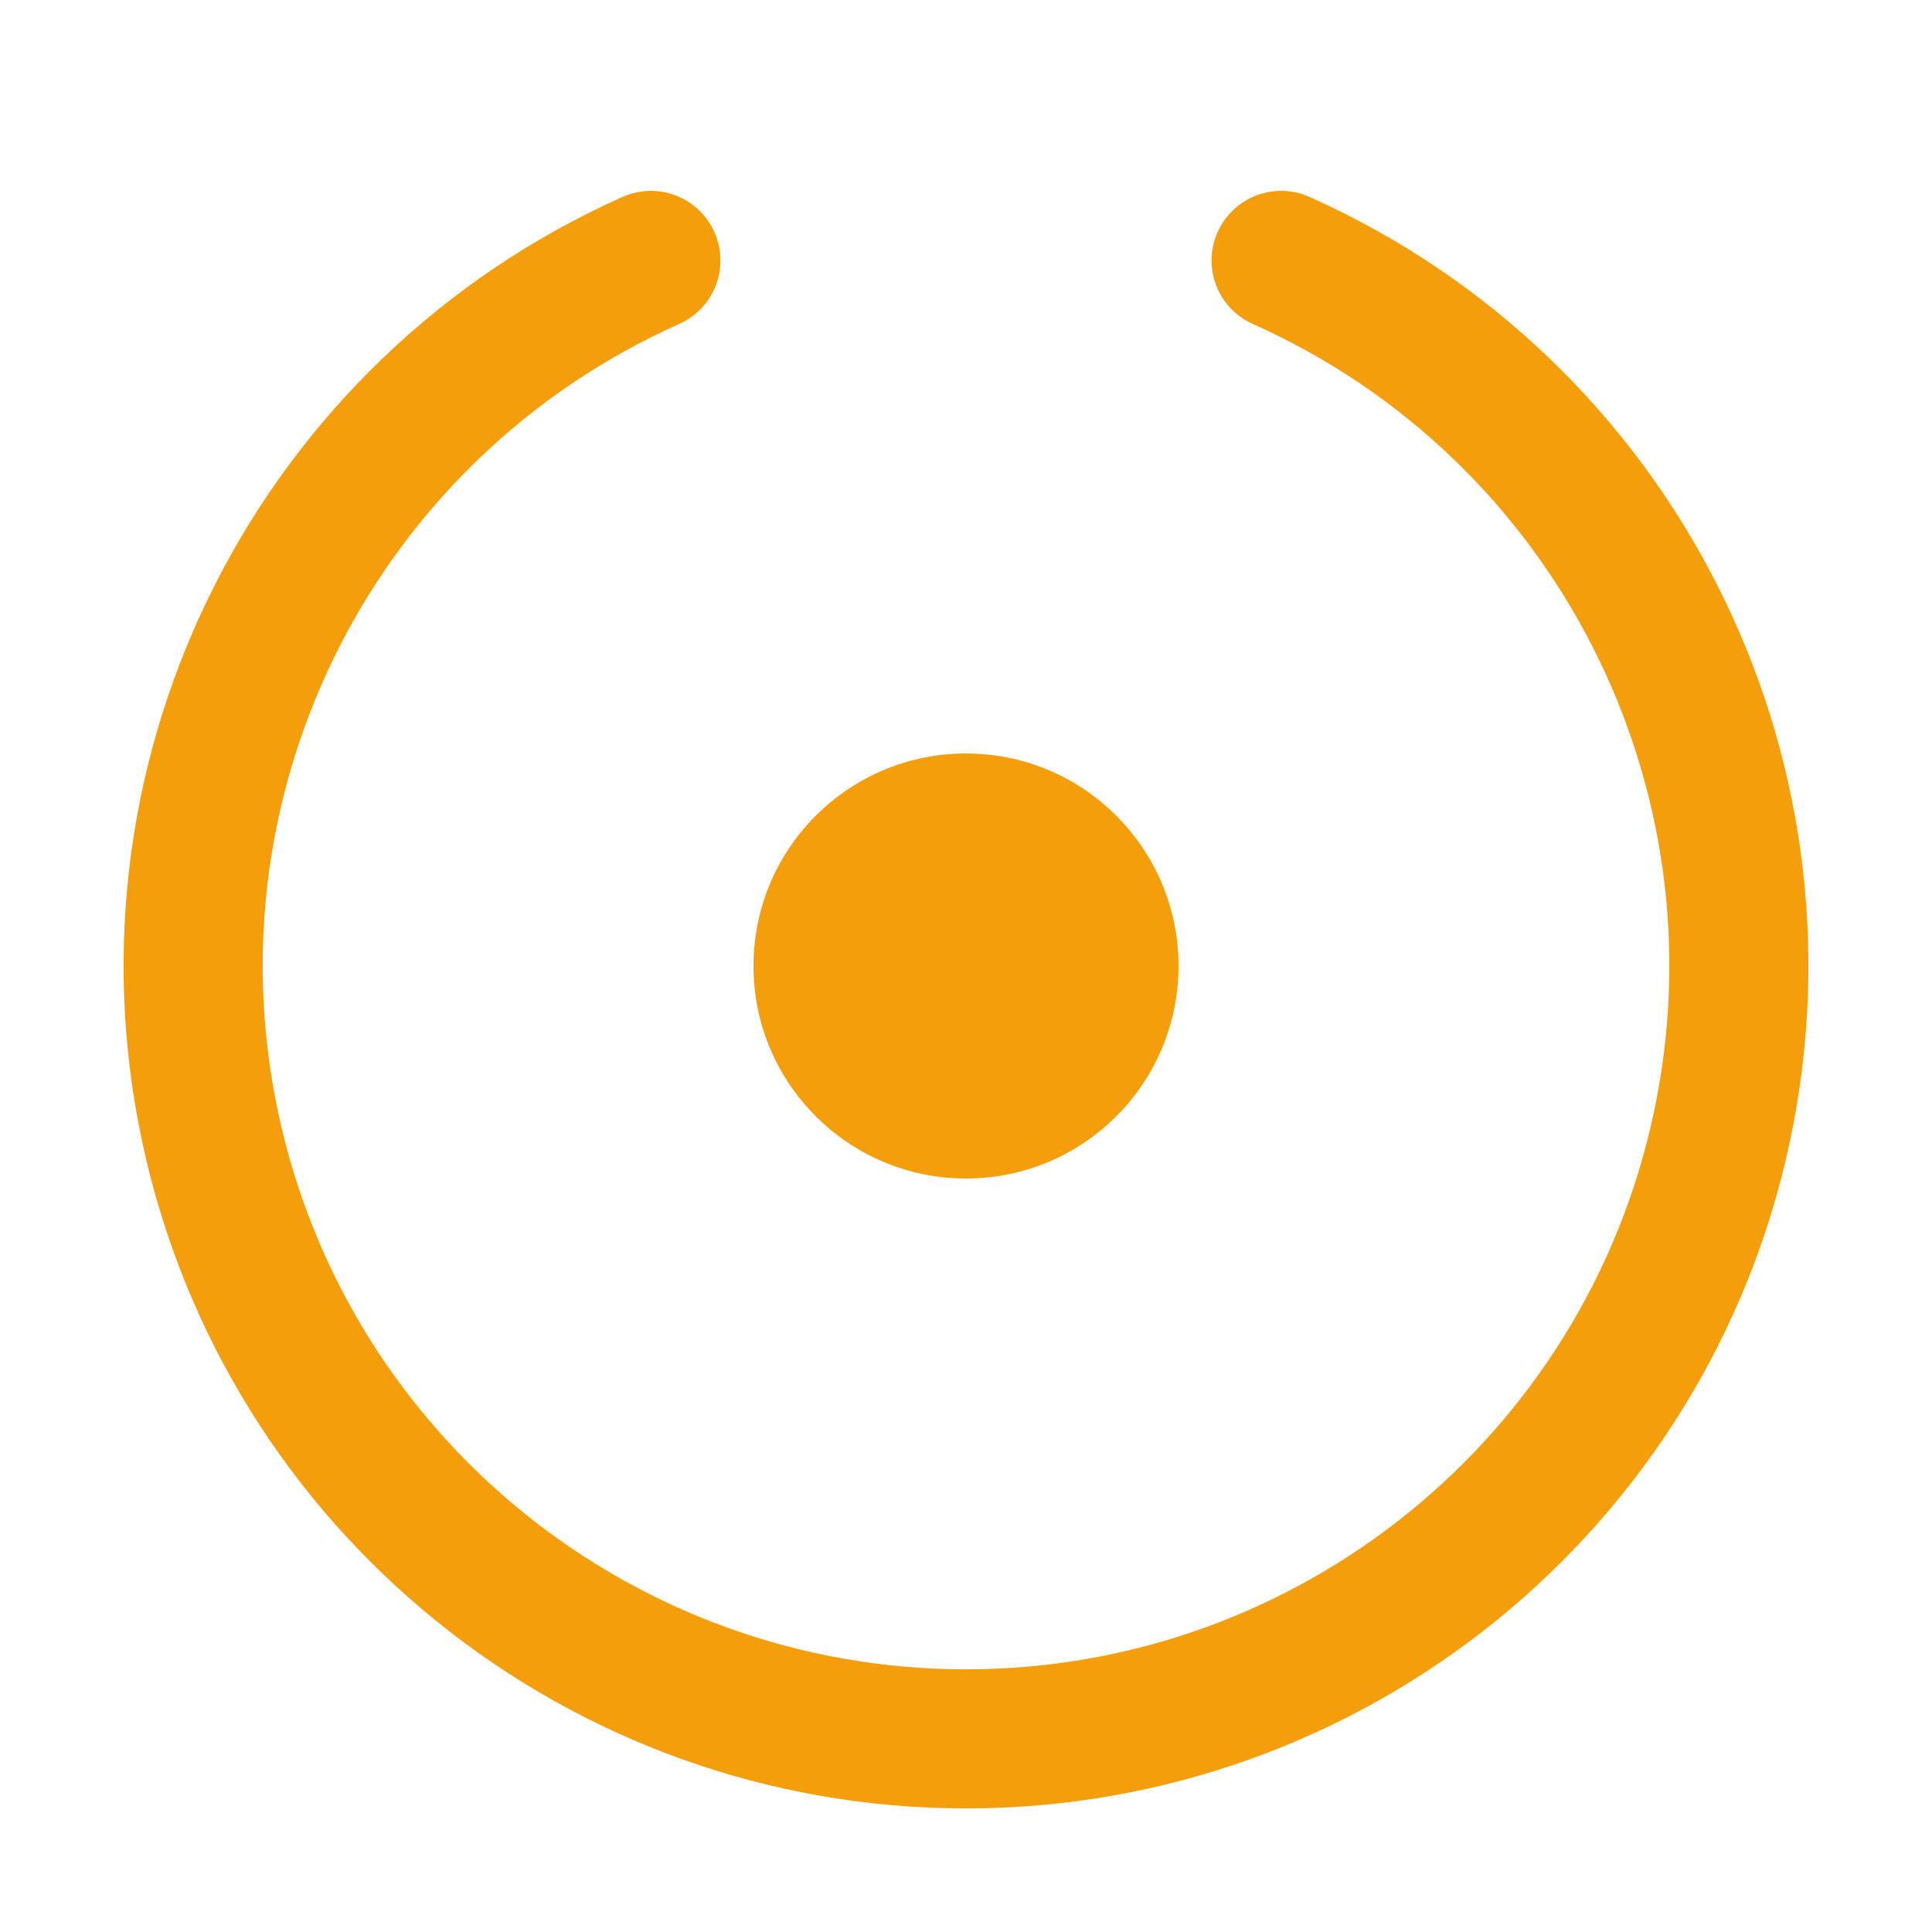
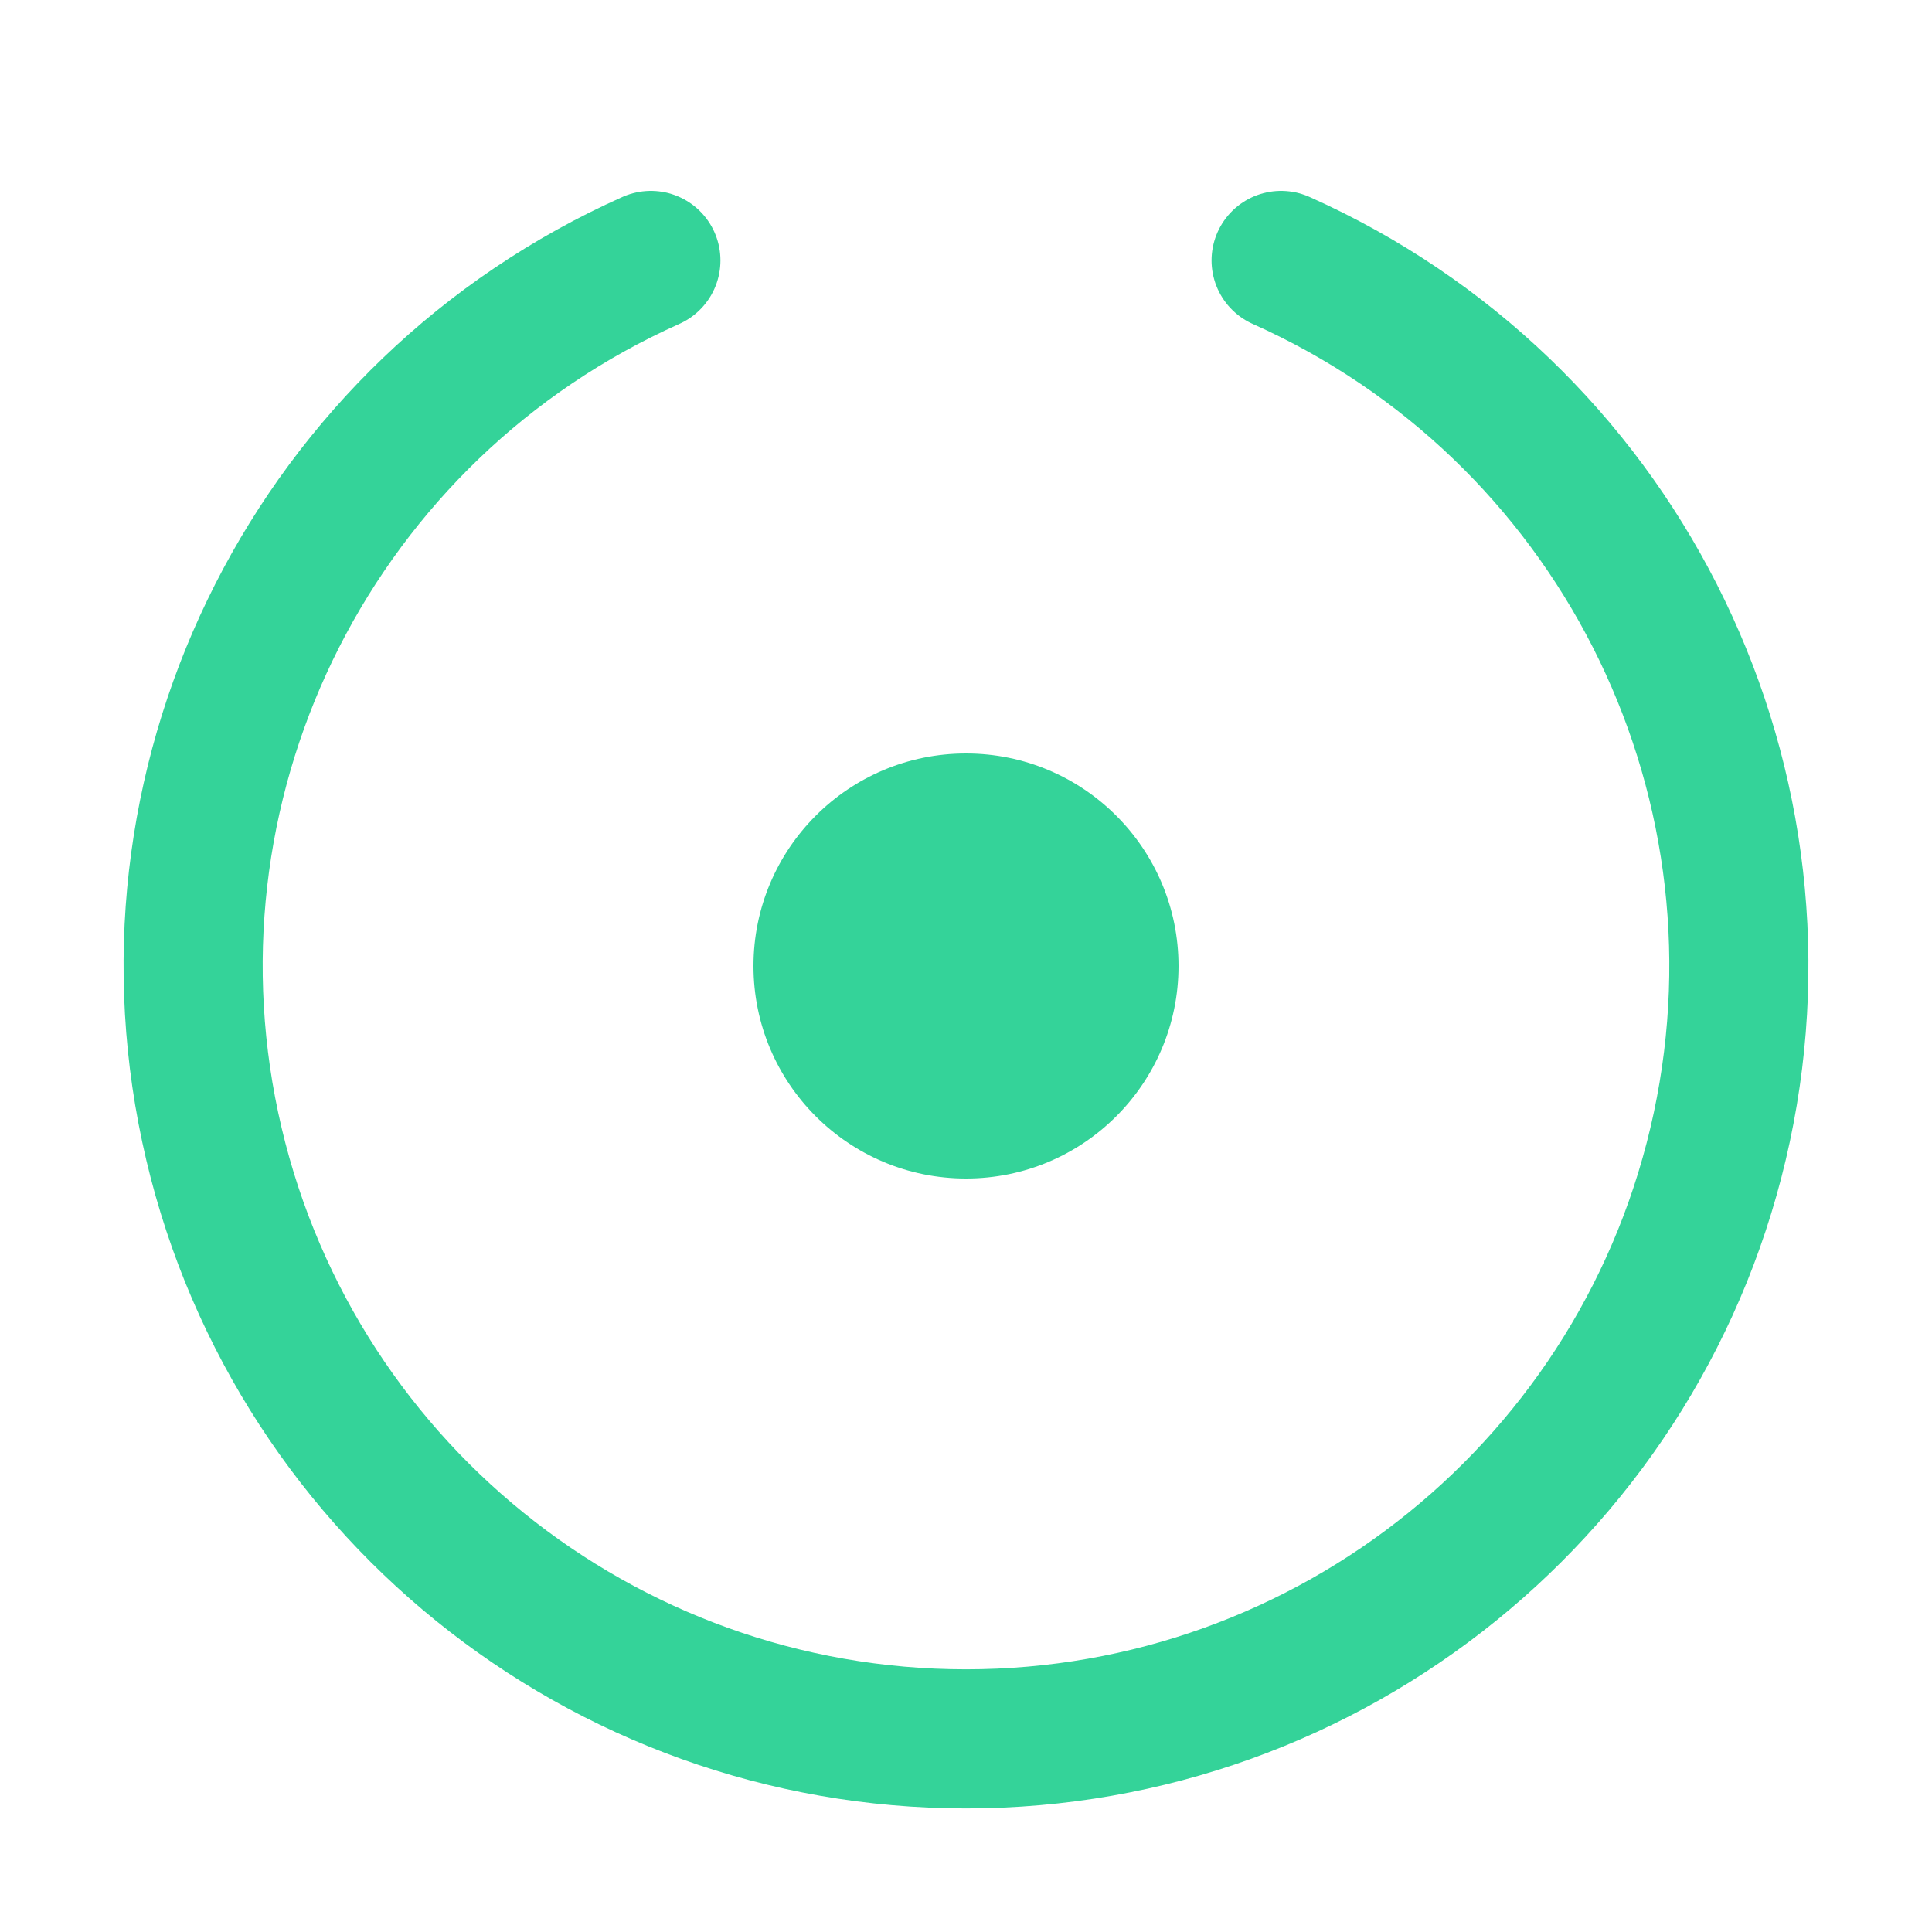
<svg xmlns="http://www.w3.org/2000/svg" viewBox="0 0 100 100">
-   <path d="M 66.31 13.48 A 40 40 0 1 1 33.69 13.48" fill="none" stroke="#f59e0b" stroke-width="7.2" stroke-linecap="round" />
-   <circle cx="50" cy="50" r="11" fill="#f59e0b" />
+   <path d="M 66.31 13.48 A 40 40 0 1 1 33.69 13.48" fill="none" stroke="#34d399" stroke-width="7.2" stroke-linecap="round" />
+   <circle cx="50" cy="50" r="11" fill="#34d399" />
</svg>
